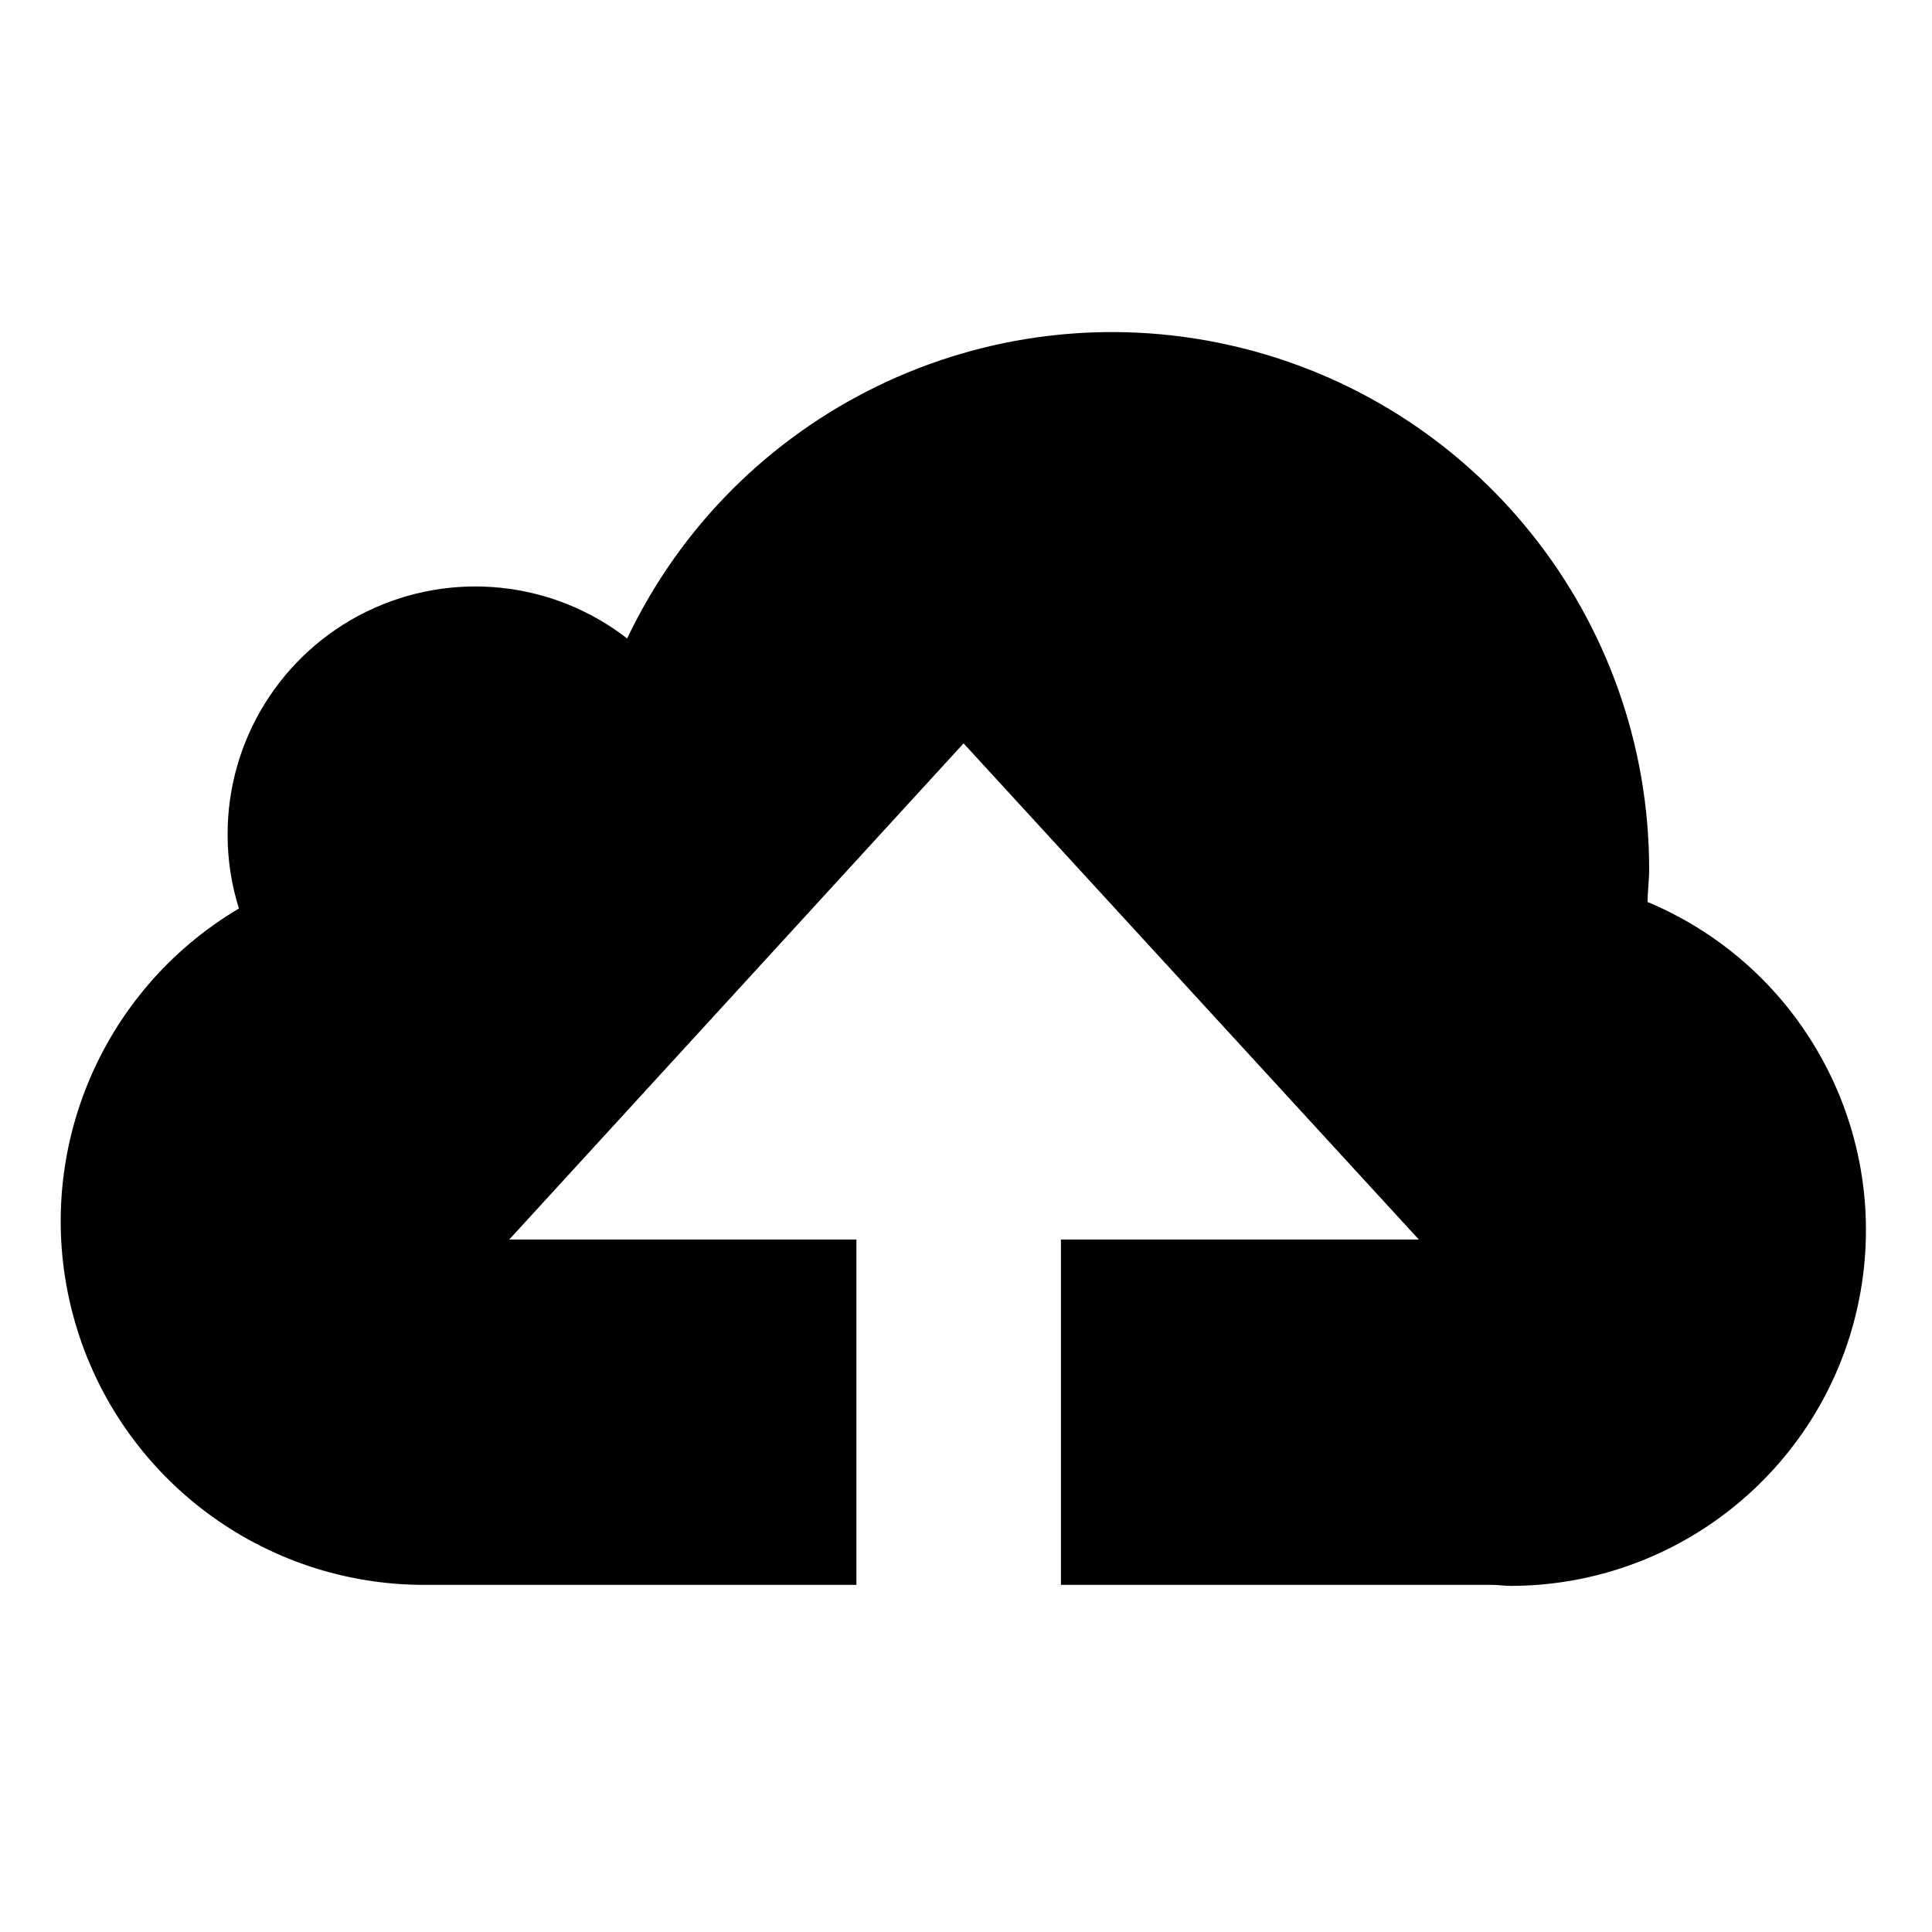
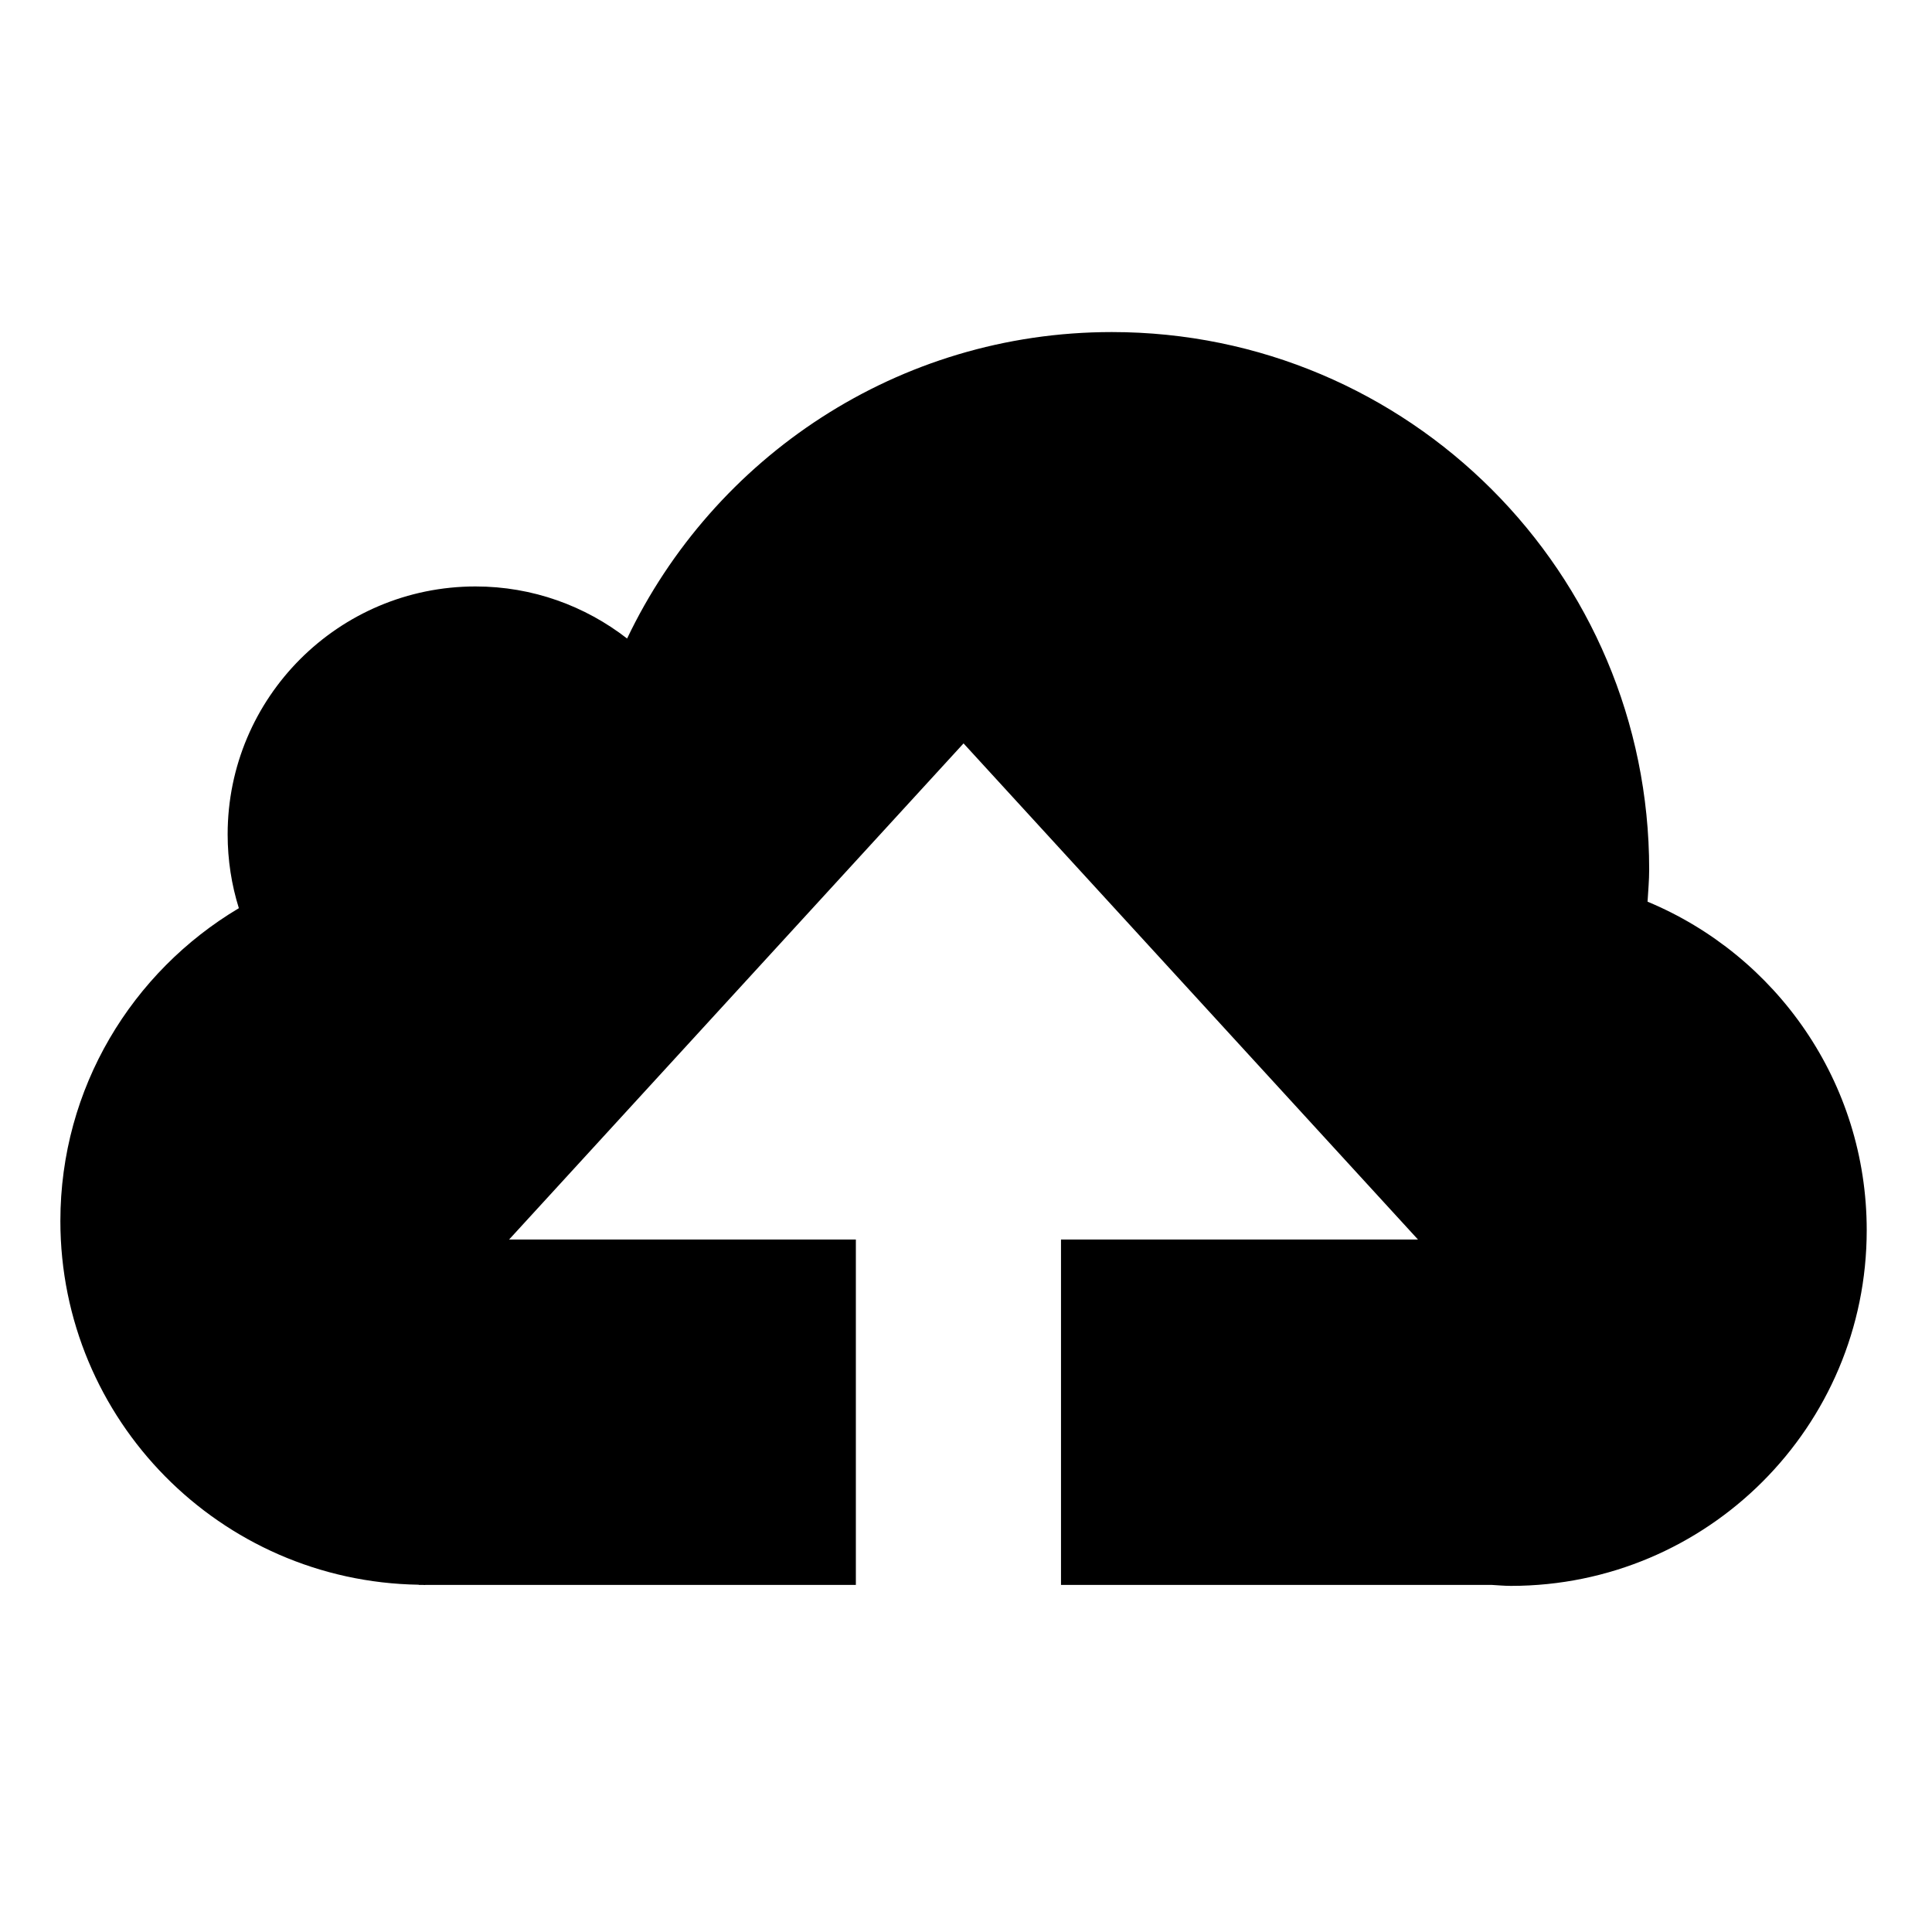
- <svg xmlns="http://www.w3.org/2000/svg" id="Layer_1" data-name="Layer 1" viewBox="0 0 128 128">
-   <g id="Page-1">
-     <path id="Fill-1" d="M109.16,59.74c0-.71.1-1.42.1-2.14A35.58,35.58,0,0,0,41.55,42.3a16.41,16.41,0,0,0-26.47,13,16.18,16.18,0,0,0,.75,4.89A24.09,24.09,0,0,0,27.74,105h29V82.12h-23L63.84,49.25,94,82.12H70.29V105H98.82c.43,0,.85.07,1.29.07a23.57,23.57,0,0,0,9-45.33" />
+ <svg xmlns="http://www.w3.org/2000/svg" width="128px" height="128px" viewBox="0 0 128 128" version="1.1">
+   <g id="Graphic-elements-/-Icons-/-Flat-icons-/-Generic-/-Cloud" stroke="none" stroke-width="1" fill="none" fill-rule="evenodd">
+     <g id="Page-1" transform="translate(4, 22)">
+       <polygon id="Clip-2" points="0 0 119.675 0 119.675 83.069 0 83.069" />
+       <path d="M105.155,37.739 C105.197,37.028 105.262,36.323 105.262,35.602 C105.262,15.938 89.325,-2.84217094e-14 69.66,-2.84217094e-14 C55.481,-2.84217094e-14 43.273,8.307 37.547,20.304 C34.771,18.149 31.292,16.854 27.507,16.854 C18.437,16.854 11.082,24.209 11.082,33.279 C11.082,34.983 11.342,36.625 11.825,38.17 C4.756,42.377 0,50.07 0,58.893 C0,72.088 10.595,82.787 23.742,82.992 L23.742,83.004 L24.021,83.004 C24.053,83.004 24.085,83.011 24.118,83.011 C24.151,83.011 24.18,83.004 24.212,83.004 L52.703,83.004 L52.703,60.122 L29.729,60.122 L59.837,27.252 L89.945,60.122 L66.294,60.122 L66.294,83.004 L94.82,83.004 C95.248,83.027 95.671,83.069 96.105,83.069 C109.122,83.069 119.675,72.52 119.675,59.503 C119.675,49.69 113.679,41.286 105.155,37.739" id="Fill-1" fill="#000000" />
+     </g>
  </g>
</svg>
